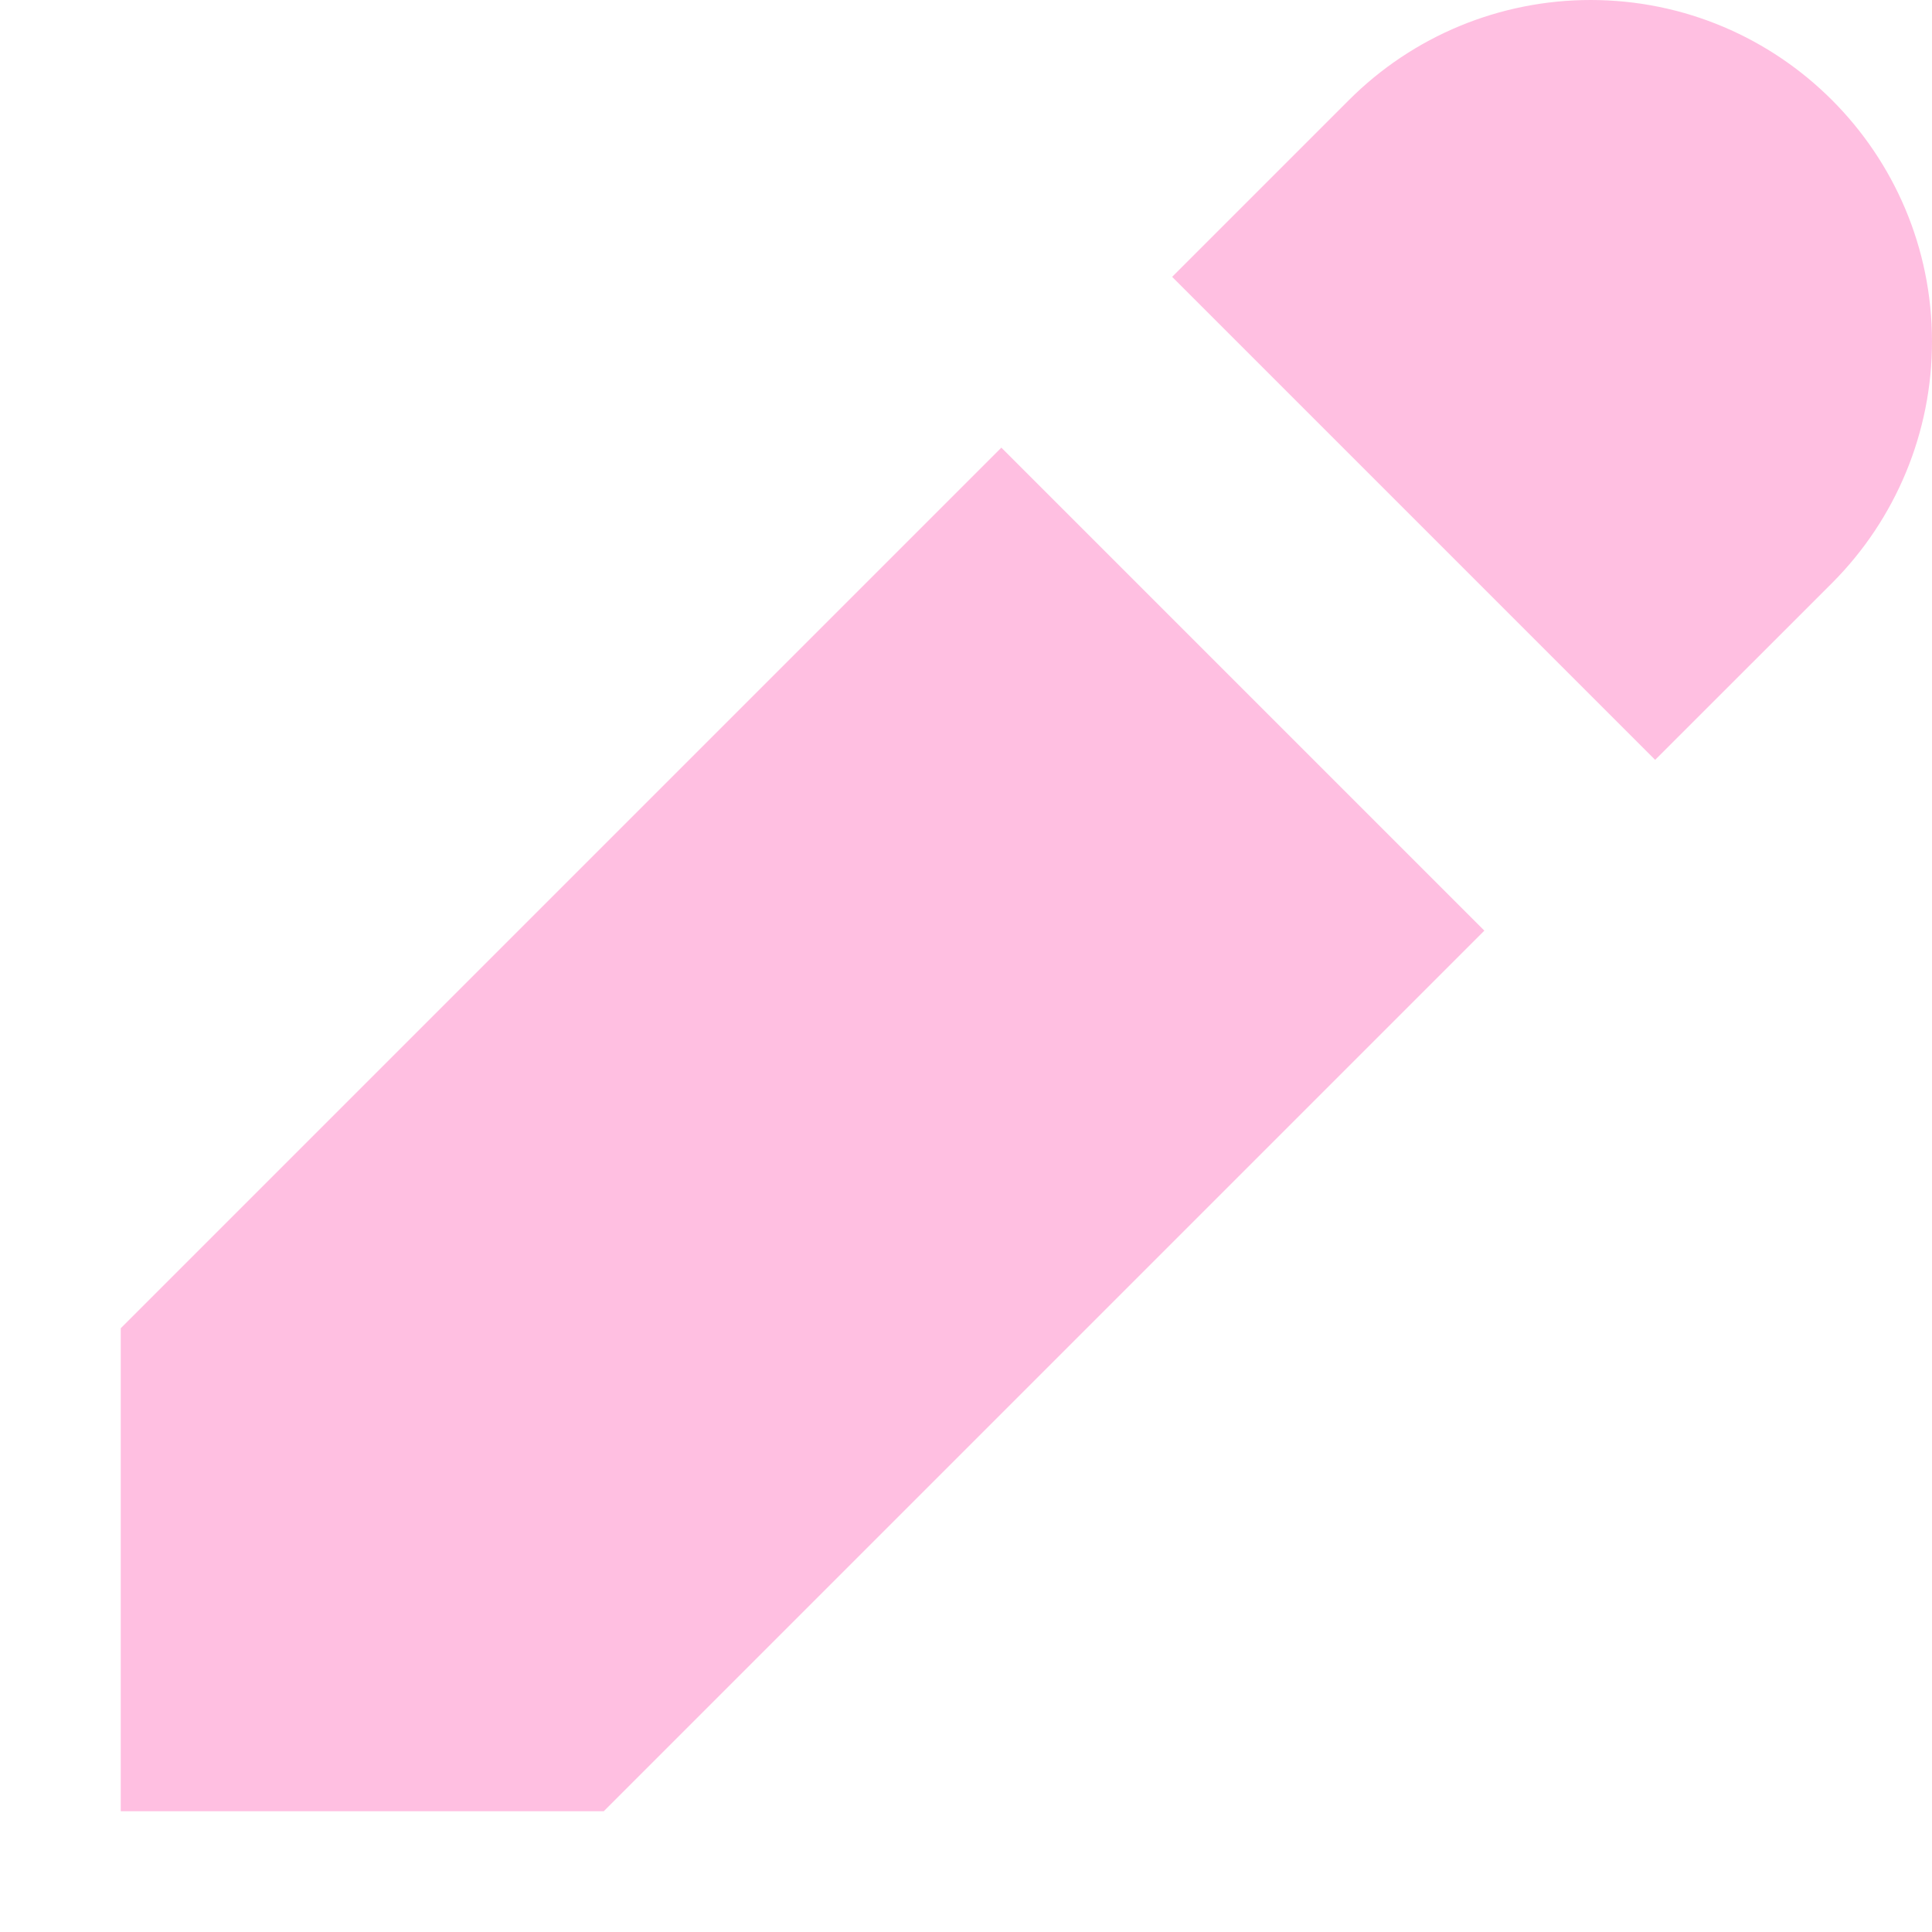
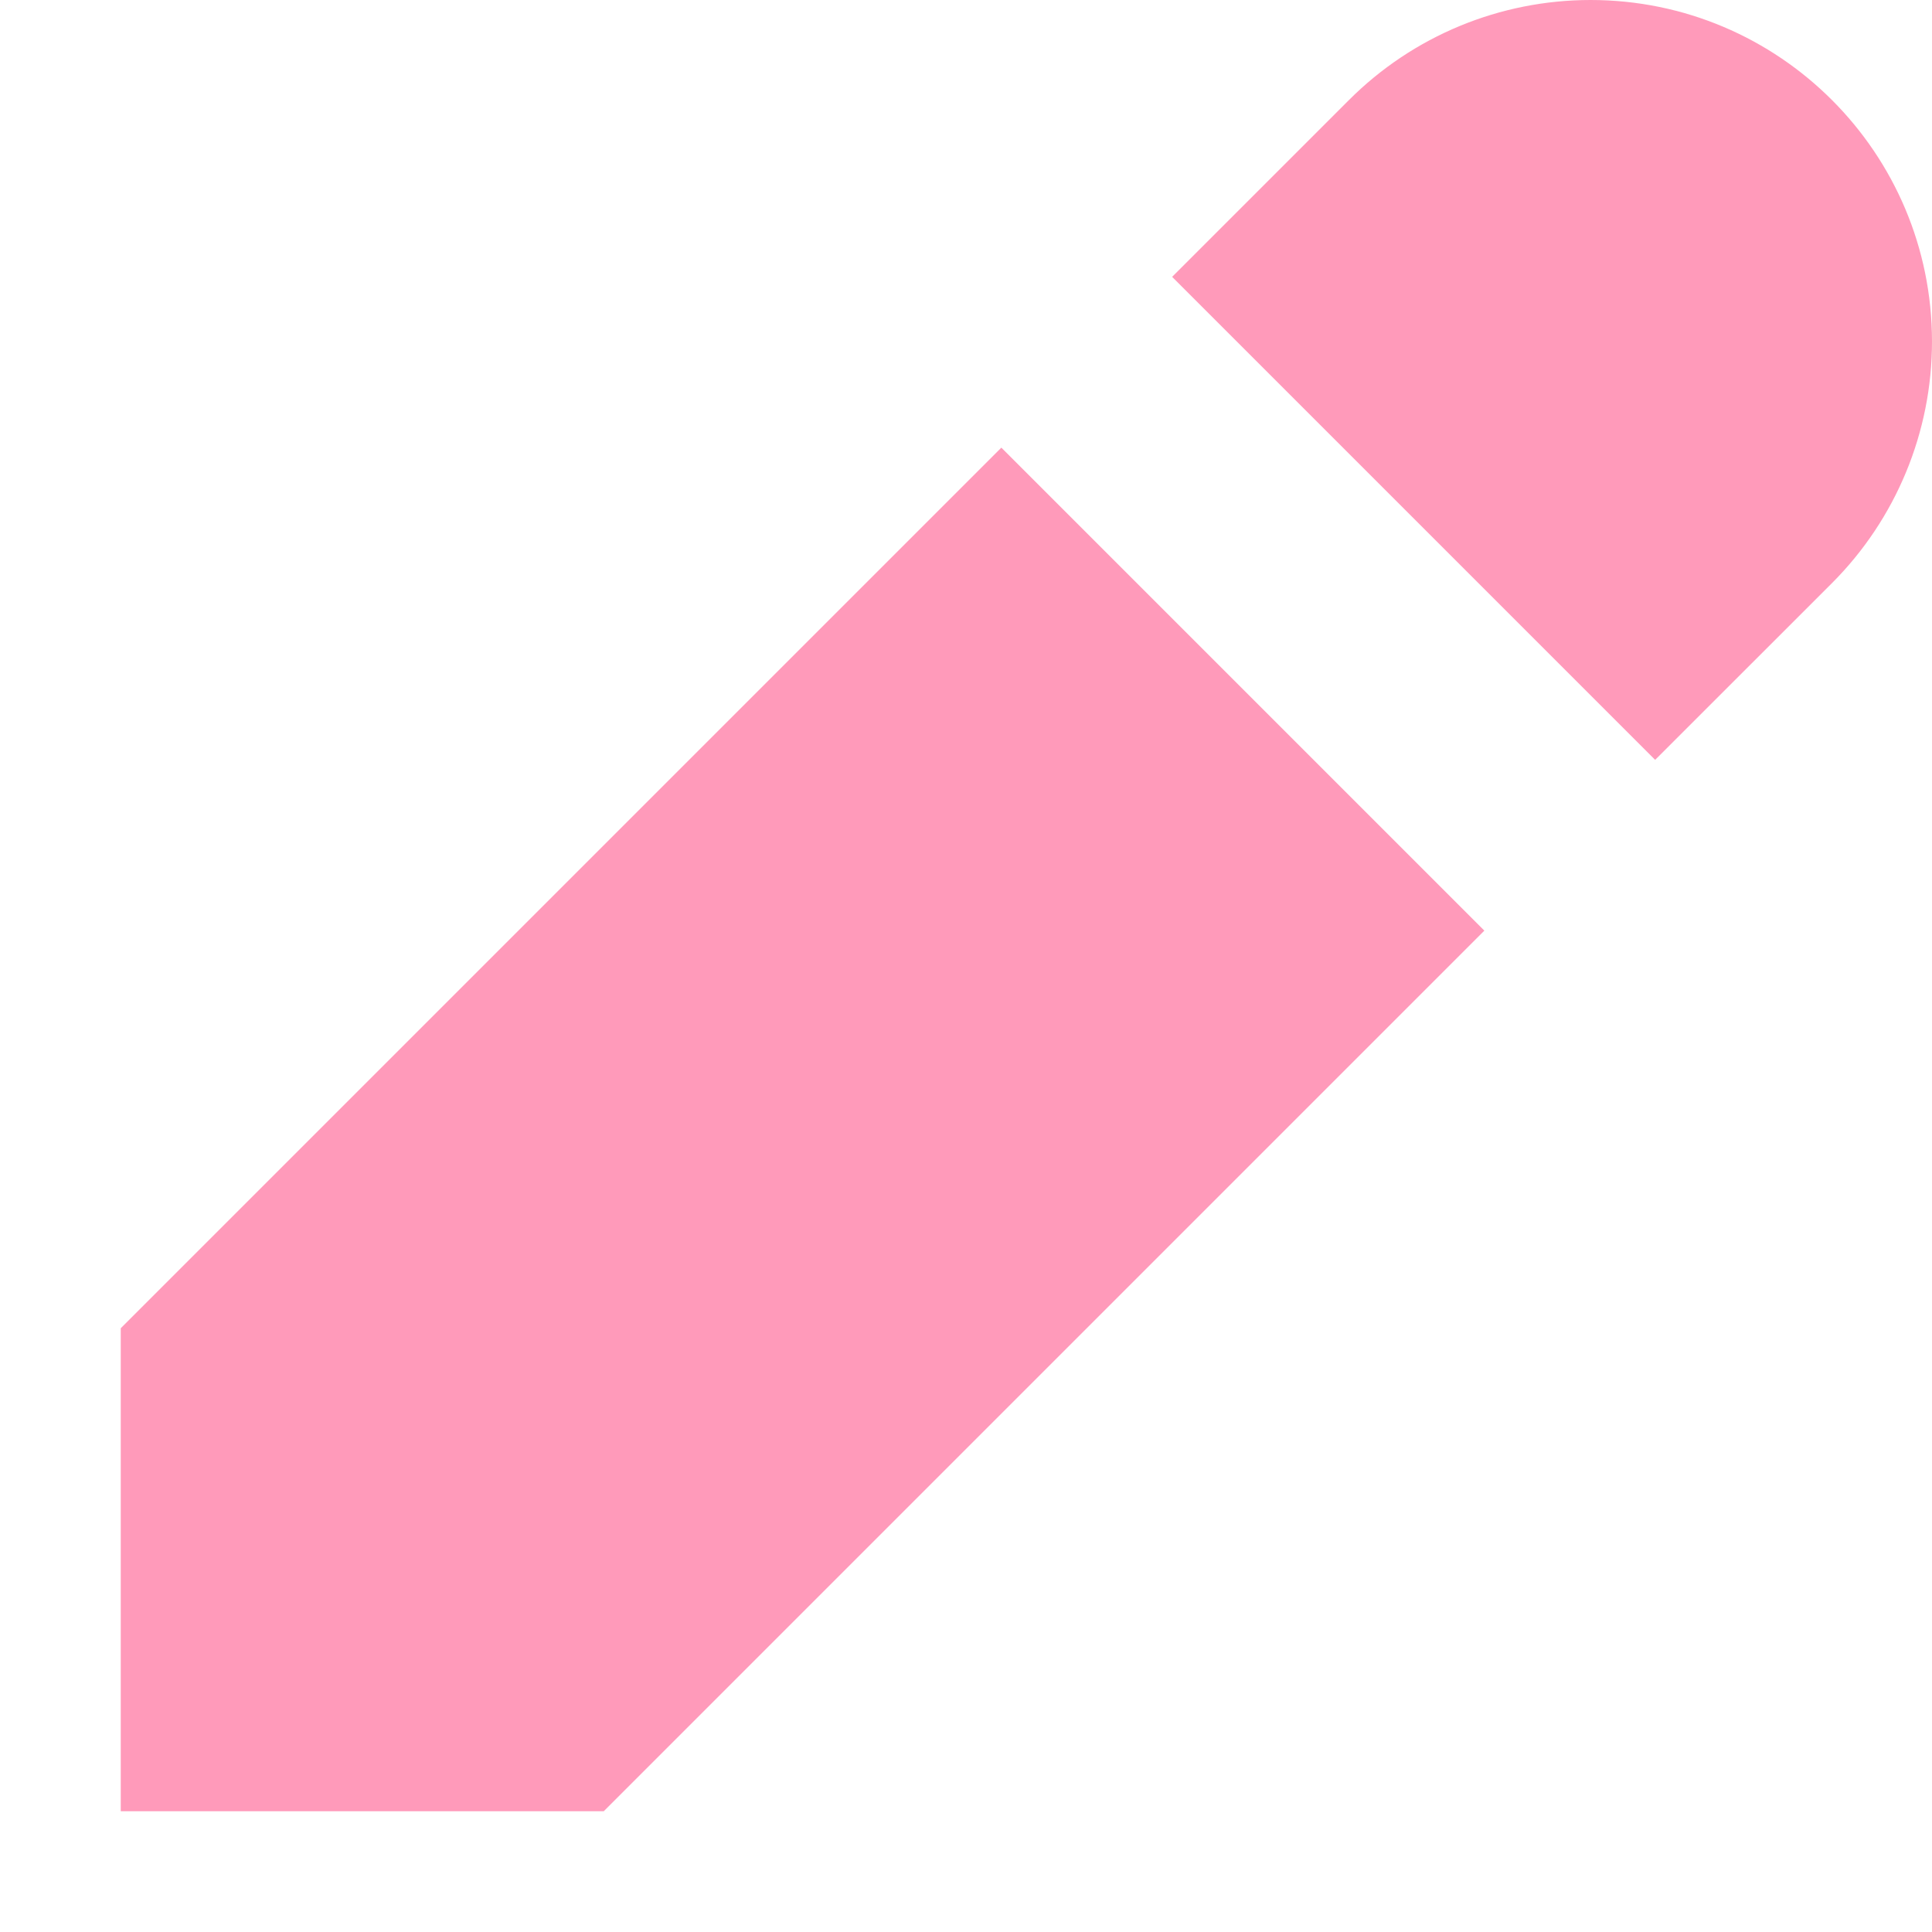
<svg xmlns="http://www.w3.org/2000/svg" width="20" height="20" viewBox="0 0 20 20" fill="none">
-   <path d="M10.366 4.634L1.25 13.75V18.75H6.25L15.366 9.634L10.366 4.634Z" fill="#FFBFE1" />
-   <path d="M12.134 2.866L17.134 7.866L18.965 6.036C19.628 5.372 20 4.473 20 3.536C20 1.583 18.417 0 16.465 0C15.527 0 14.627 0.372 13.964 1.036L12.134 2.866Z" fill="#FFBFE1" />
+   <path d="M10.366 4.634L1.25 13.75V18.75H6.25L15.366 9.634L10.366 4.634Z" fill="#FF9ABA" />
+   <path d="M12.134 2.866L17.134 7.866L18.965 6.036C19.628 5.372 20 4.473 20 3.536C20 1.583 18.417 0 16.465 0C15.527 0 14.627 0.372 13.964 1.036L12.134 2.866Z" fill="#FF9ABA" />
</svg>
